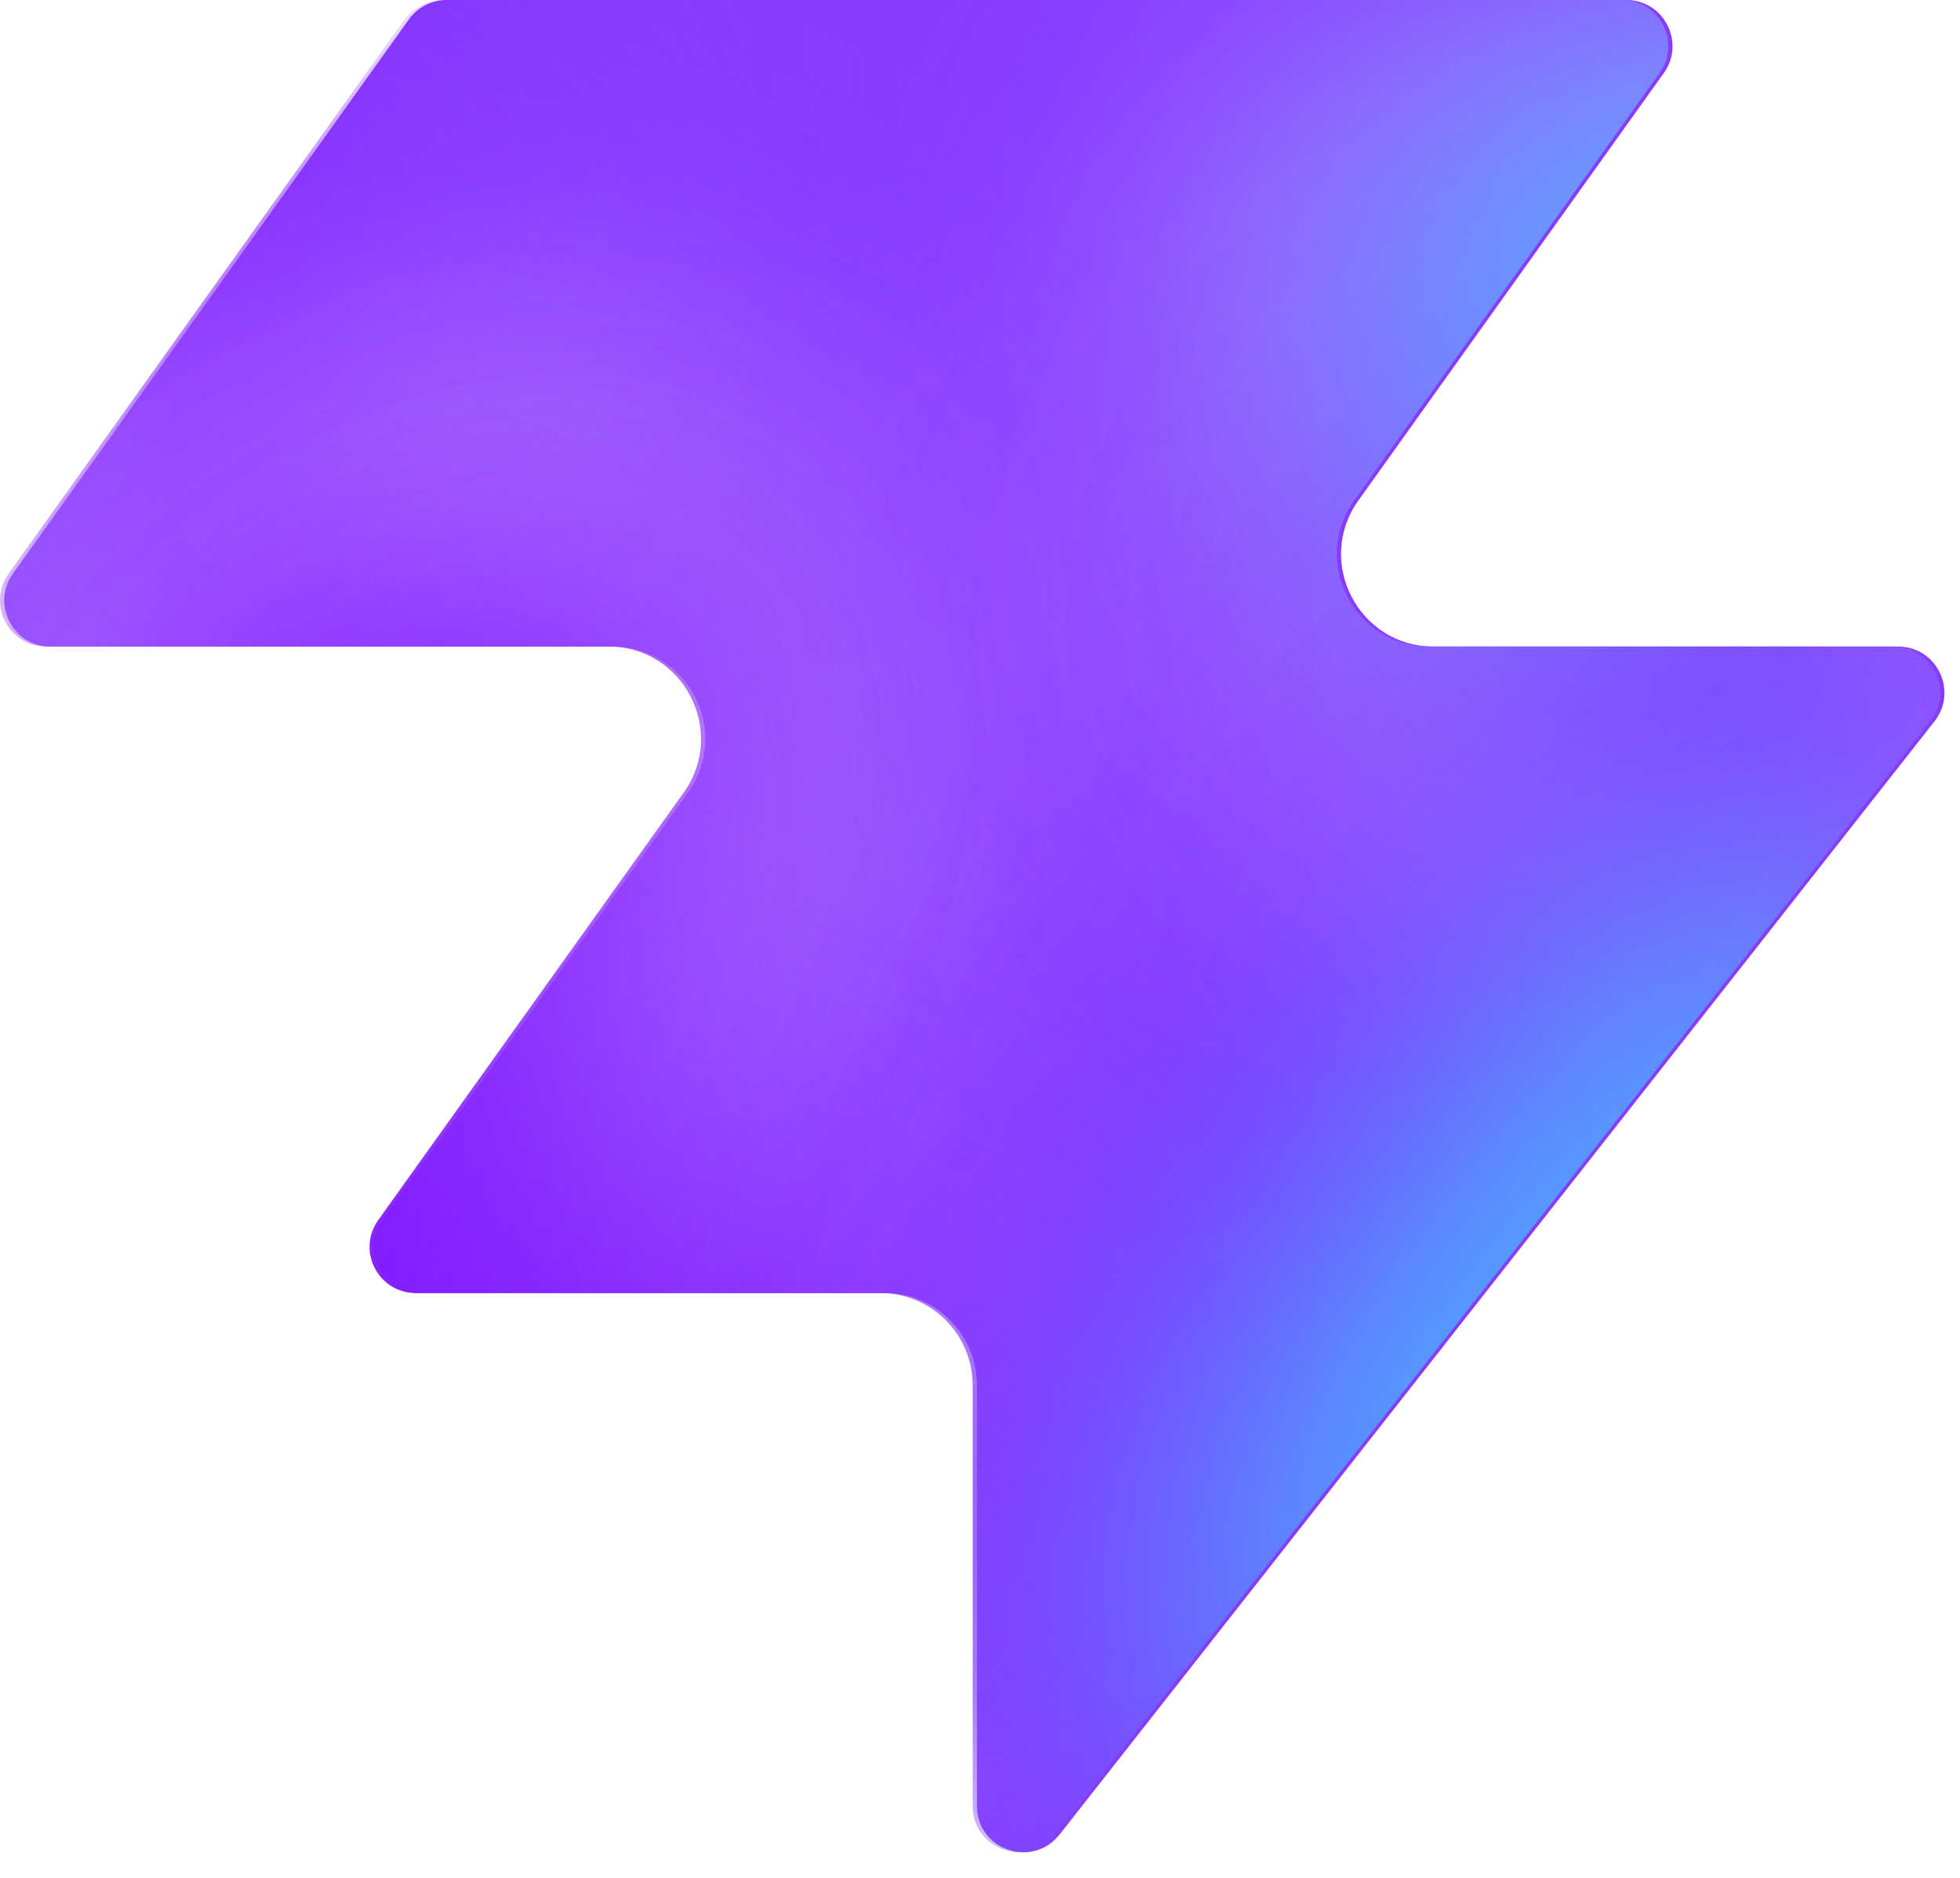
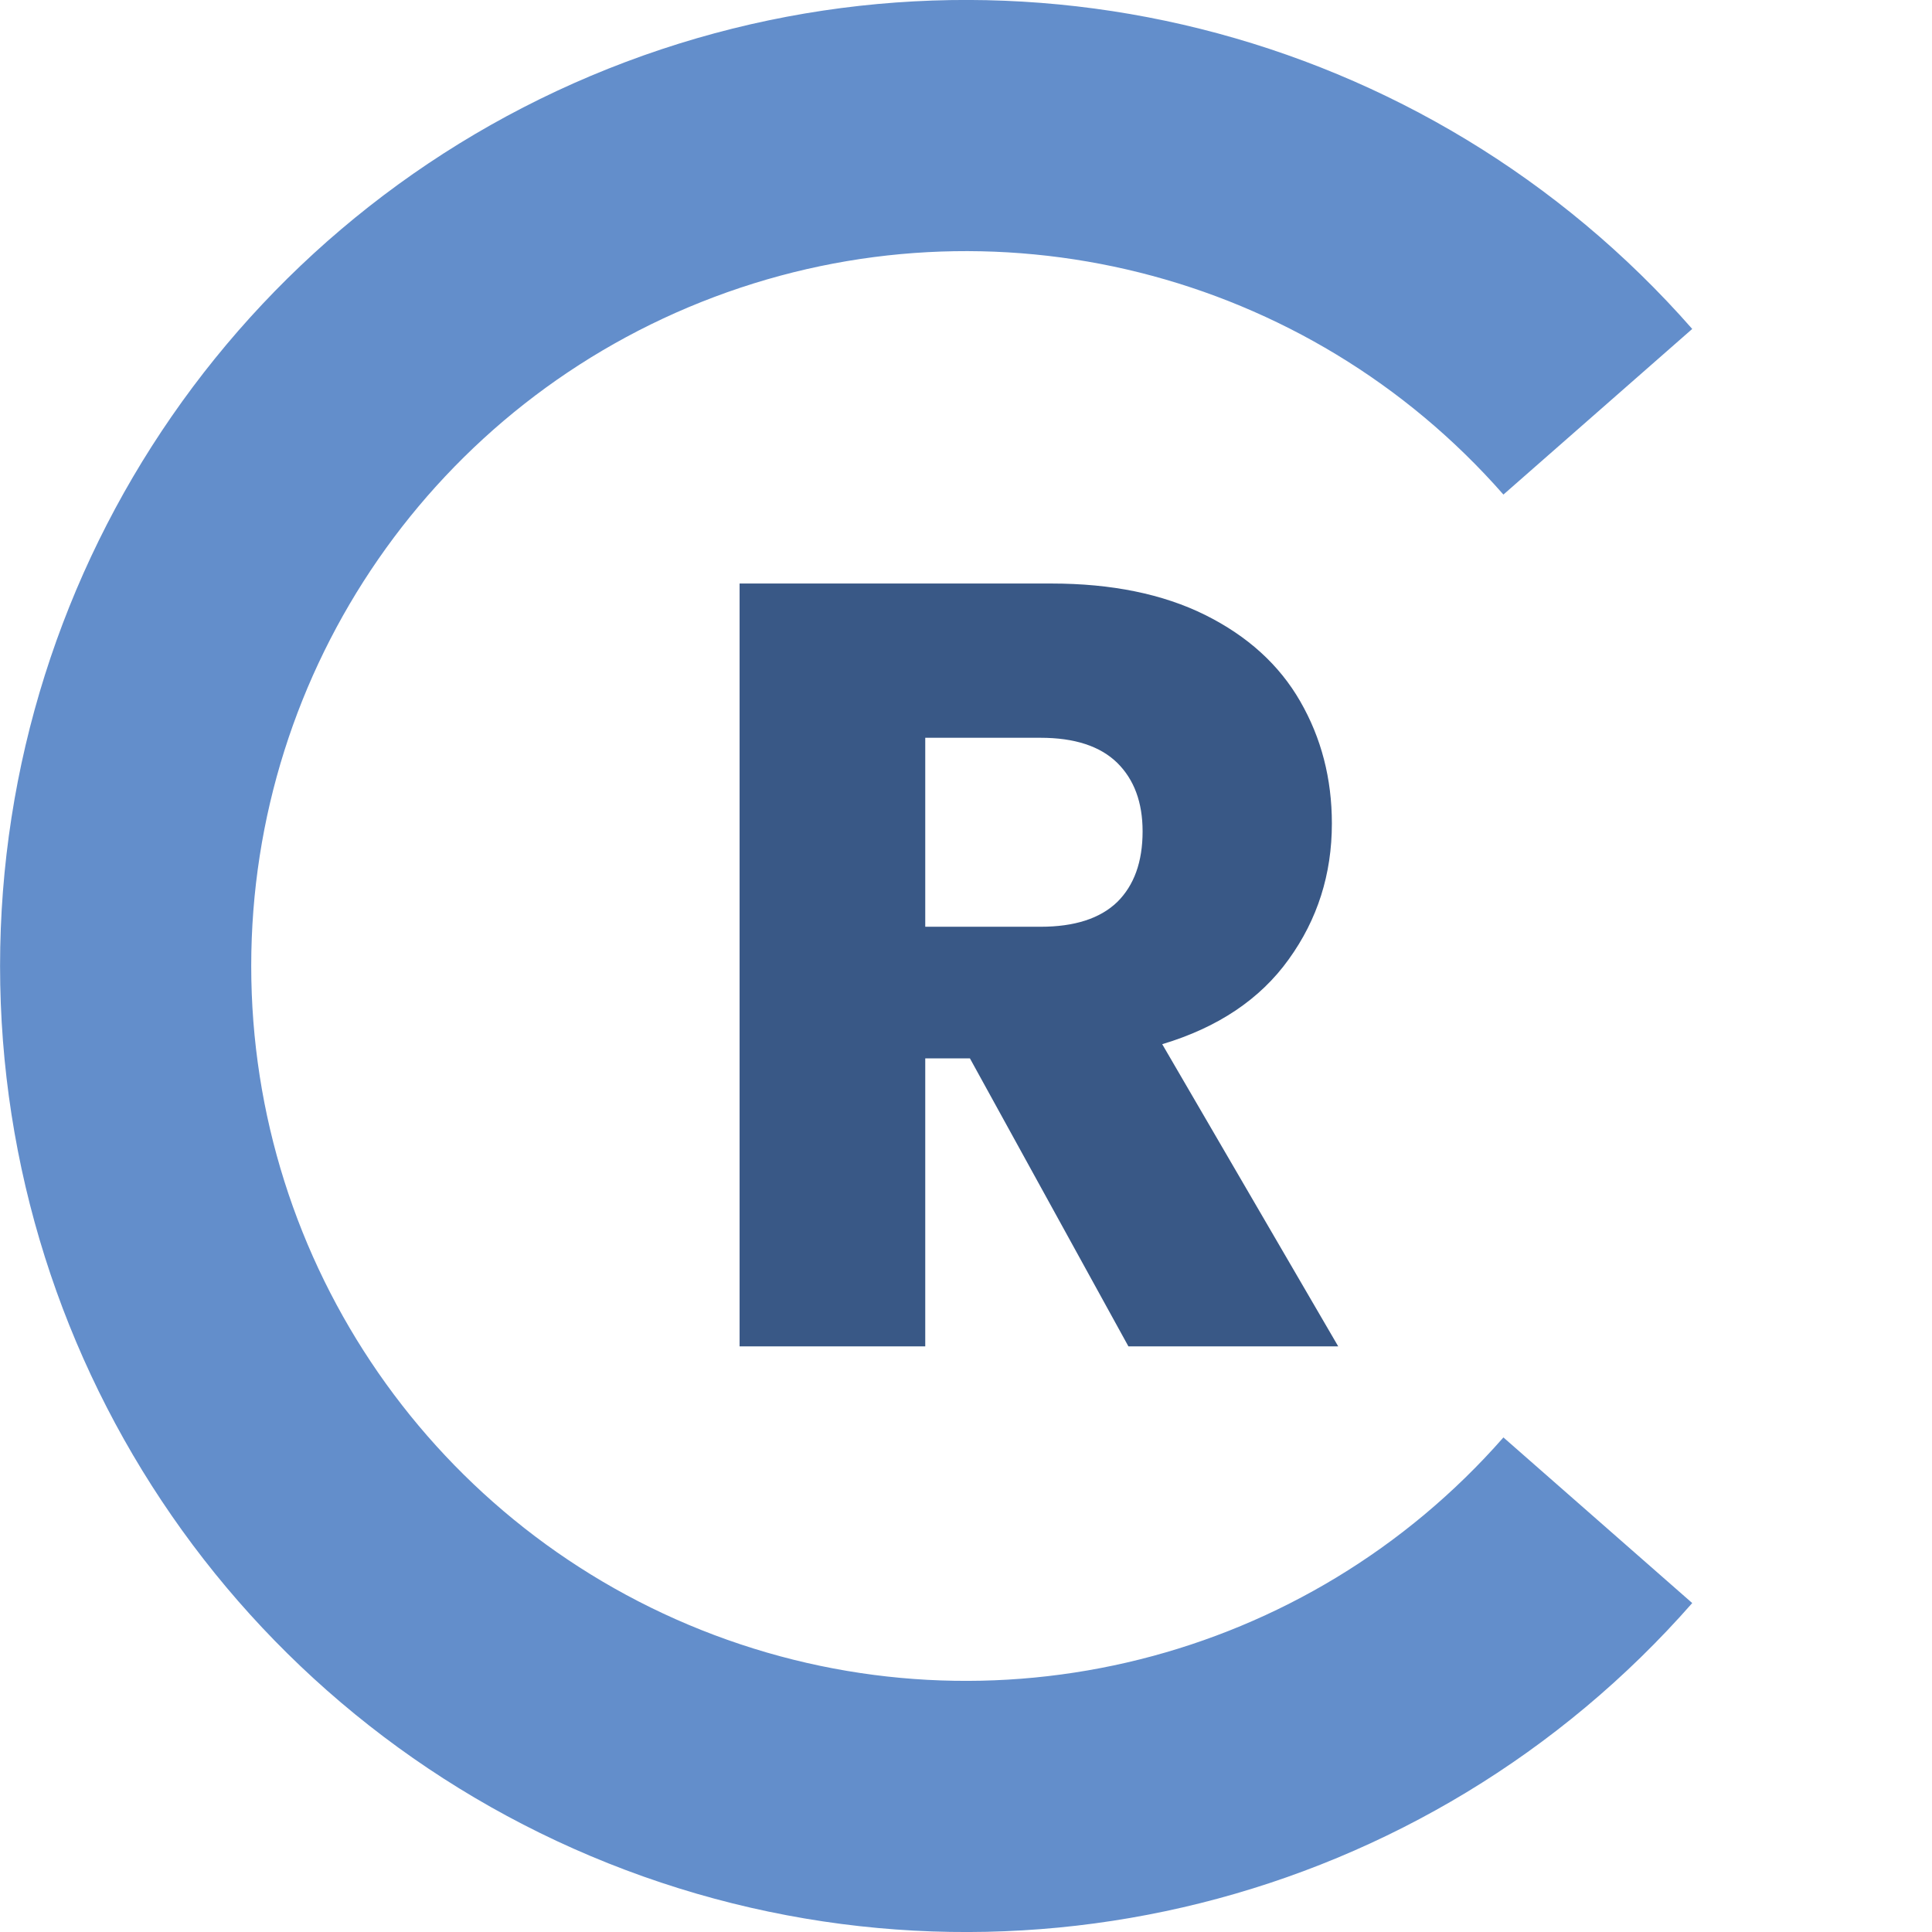
- <svg xmlns="http://www.w3.org/2000/svg" width="48" height="46" fill="none" viewBox="0 0 48 46">
-   <path fill="#863bff" d="M25.946 44.938c-.664.845-2.021.375-2.021-.698V33.937a2.26 2.26 0 0 0-2.262-2.262H10.287c-.92 0-1.456-1.04-.92-1.788l7.48-10.471c1.07-1.497 0-3.578-1.842-3.578H1.237c-.92 0-1.456-1.04-.92-1.788L10.013.474c.214-.297.556-.474.92-.474h28.894c.92 0 1.456 1.04.92 1.788l-7.48 10.471c-1.07 1.498 0 3.579 1.842 3.579h11.377c.943 0 1.473 1.088.89 1.83L25.947 44.94z" style="fill:#863bff;fill:color(display-p3 .525 .23 1);fill-opacity:1" />
-   <mask id="a" width="48" height="46" x="0" y="0" maskUnits="userSpaceOnUse" style="mask-type:alpha">
-     <path fill="#000" d="M25.842 44.938c-.664.844-2.021.375-2.021-.698V33.937a2.26 2.26 0 0 0-2.262-2.262H10.183c-.92 0-1.456-1.04-.92-1.788l7.48-10.471c1.07-1.498 0-3.579-1.842-3.579H1.133c-.92 0-1.456-1.04-.92-1.787L9.91.473c.214-.297.556-.474.92-.474h28.894c.92 0 1.456 1.04.92 1.788l-7.48 10.471c-1.07 1.498 0 3.578 1.842 3.578h11.377c.943 0 1.473 1.088.89 1.832L25.843 44.94z" style="fill:#000;fill-opacity:1" />
-   </mask>
-   <g mask="url(#a)">
-     <g filter="url(#b)">
-       <ellipse cx="5.508" cy="14.704" fill="#ede6ff" rx="5.508" ry="14.704" style="fill:#ede6ff;fill:color(display-p3 .927 .903 1);fill-opacity:1" transform="matrix(.00324 1 1 -.00324 -4.47 31.516)" />
-     </g>
-     <g filter="url(#c)">
-       <ellipse cx="10.399" cy="29.851" fill="#ede6ff" rx="10.399" ry="29.851" style="fill:#ede6ff;fill:color(display-p3 .927 .903 1);fill-opacity:1" transform="matrix(.00324 1 1 -.00324 -39.328 7.883)" />
-     </g>
-     <g filter="url(#d)">
-       <ellipse cx="5.508" cy="30.487" fill="#7e14ff" rx="5.508" ry="30.487" style="fill:#7e14ff;fill:color(display-p3 .492 .077 1);fill-opacity:1" transform="rotate(89.814 -25.913 -14.639)scale(1 -1)" />
-     </g>
-     <g filter="url(#e)">
-       <ellipse cx="5.508" cy="30.599" fill="#7e14ff" rx="5.508" ry="30.599" style="fill:#7e14ff;fill:color(display-p3 .492 .077 1);fill-opacity:1" transform="rotate(89.814 -32.644 -3.334)scale(1 -1)" />
-     </g>
-     <g filter="url(#f)">
-       <ellipse cx="5.508" cy="30.599" fill="#7e14ff" rx="5.508" ry="30.599" style="fill:#7e14ff;fill:color(display-p3 .492 .077 1);fill-opacity:1" transform="matrix(.00324 1 1 -.00324 -34.34 30.47)" />
-     </g>
-     <g filter="url(#g)">
-       <ellipse cx="14.072" cy="22.078" fill="#ede6ff" rx="14.072" ry="22.078" style="fill:#ede6ff;fill:color(display-p3 .927 .903 1);fill-opacity:1" transform="rotate(93.35 24.506 48.493)scale(-1 1)" />
-     </g>
-     <g filter="url(#h)">
-       <ellipse cx="3.47" cy="21.501" fill="#7e14ff" rx="3.47" ry="21.501" style="fill:#7e14ff;fill:color(display-p3 .492 .077 1);fill-opacity:1" transform="rotate(89.009 28.708 47.59)scale(-1 1)" />
-     </g>
-     <g filter="url(#i)">
-       <ellipse cx="3.47" cy="21.501" fill="#7e14ff" rx="3.47" ry="21.501" style="fill:#7e14ff;fill:color(display-p3 .492 .077 1);fill-opacity:1" transform="rotate(89.009 28.708 47.59)scale(-1 1)" />
-     </g>
-     <g filter="url(#j)">
-       <ellipse cx=".387" cy="8.972" fill="#7e14ff" rx="4.407" ry="29.108" style="fill:#7e14ff;fill:color(display-p3 .492 .077 1);fill-opacity:1" transform="rotate(39.51 .387 8.972)" />
-     </g>
-     <g filter="url(#k)">
-       <ellipse cx="47.523" cy="-6.092" fill="#7e14ff" rx="4.407" ry="29.108" style="fill:#7e14ff;fill:color(display-p3 .492 .077 1);fill-opacity:1" transform="rotate(37.892 47.523 -6.092)" />
-     </g>
-     <g filter="url(#l)">
-       <ellipse cx="41.412" cy="6.333" fill="#47bfff" rx="5.971" ry="9.665" style="fill:#47bfff;fill:color(display-p3 .28 .748 1);fill-opacity:1" transform="rotate(37.892 41.412 6.333)" />
-     </g>
-     <g filter="url(#m)">
-       <ellipse cx="-1.879" cy="38.332" fill="#7e14ff" rx="4.407" ry="29.108" style="fill:#7e14ff;fill:color(display-p3 .492 .077 1);fill-opacity:1" transform="rotate(37.892 -1.88 38.332)" />
-     </g>
-     <g filter="url(#n)">
-       <ellipse cx="-1.879" cy="38.332" fill="#7e14ff" rx="4.407" ry="29.108" style="fill:#7e14ff;fill:color(display-p3 .492 .077 1);fill-opacity:1" transform="rotate(37.892 -1.88 38.332)" />
-     </g>
-     <g filter="url(#o)">
-       <ellipse cx="35.651" cy="29.907" fill="#7e14ff" rx="4.407" ry="29.108" style="fill:#7e14ff;fill:color(display-p3 .492 .077 1);fill-opacity:1" transform="rotate(37.892 35.651 29.907)" />
-     </g>
-     <g filter="url(#p)">
-       <ellipse cx="38.418" cy="32.4" fill="#47bfff" rx="5.971" ry="15.297" style="fill:#47bfff;fill:color(display-p3 .28 .748 1);fill-opacity:1" transform="rotate(37.892 38.418 32.4)" />
-     </g>
-   </g>
-   <defs>
-     <filter id="b" width="60.045" height="41.654" x="-19.77" y="16.149" color-interpolation-filters="sRGB" filterUnits="userSpaceOnUse">
-       <feFlood flood-opacity="0" result="BackgroundImageFix" />
-       <feBlend in="SourceGraphic" in2="BackgroundImageFix" result="shape" />
-       <feGaussianBlur result="effect1_foregroundBlur_2002_17158" stdDeviation="7.659" />
-     </filter>
-     <filter id="c" width="90.34" height="51.437" x="-54.613" y="-7.533" color-interpolation-filters="sRGB" filterUnits="userSpaceOnUse">
-       <feFlood flood-opacity="0" result="BackgroundImageFix" />
-       <feBlend in="SourceGraphic" in2="BackgroundImageFix" result="shape" />
-       <feGaussianBlur result="effect1_foregroundBlur_2002_17158" stdDeviation="7.659" />
-     </filter>
-     <filter id="d" width="79.355" height="29.4" x="-49.64" y="2.03" color-interpolation-filters="sRGB" filterUnits="userSpaceOnUse">
-       <feFlood flood-opacity="0" result="BackgroundImageFix" />
-       <feBlend in="SourceGraphic" in2="BackgroundImageFix" result="shape" />
-       <feGaussianBlur result="effect1_foregroundBlur_2002_17158" stdDeviation="4.596" />
-     </filter>
-     <filter id="e" width="79.579" height="29.4" x="-45.045" y="20.029" color-interpolation-filters="sRGB" filterUnits="userSpaceOnUse">
-       <feFlood flood-opacity="0" result="BackgroundImageFix" />
-       <feBlend in="SourceGraphic" in2="BackgroundImageFix" result="shape" />
-       <feGaussianBlur result="effect1_foregroundBlur_2002_17158" stdDeviation="4.596" />
-     </filter>
-     <filter id="f" width="79.579" height="29.4" x="-43.513" y="21.178" color-interpolation-filters="sRGB" filterUnits="userSpaceOnUse">
-       <feFlood flood-opacity="0" result="BackgroundImageFix" />
-       <feBlend in="SourceGraphic" in2="BackgroundImageFix" result="shape" />
-       <feGaussianBlur result="effect1_foregroundBlur_2002_17158" stdDeviation="4.596" />
-     </filter>
-     <filter id="g" width="74.749" height="58.852" x="15.756" y="-17.901" color-interpolation-filters="sRGB" filterUnits="userSpaceOnUse">
-       <feFlood flood-opacity="0" result="BackgroundImageFix" />
-       <feBlend in="SourceGraphic" in2="BackgroundImageFix" result="shape" />
-       <feGaussianBlur result="effect1_foregroundBlur_2002_17158" stdDeviation="7.659" />
-     </filter>
-     <filter id="h" width="61.377" height="25.362" x="23.548" y="2.284" color-interpolation-filters="sRGB" filterUnits="userSpaceOnUse">
-       <feFlood flood-opacity="0" result="BackgroundImageFix" />
-       <feBlend in="SourceGraphic" in2="BackgroundImageFix" result="shape" />
-       <feGaussianBlur result="effect1_foregroundBlur_2002_17158" stdDeviation="4.596" />
-     </filter>
-     <filter id="i" width="61.377" height="25.362" x="23.548" y="2.284" color-interpolation-filters="sRGB" filterUnits="userSpaceOnUse">
-       <feFlood flood-opacity="0" result="BackgroundImageFix" />
-       <feBlend in="SourceGraphic" in2="BackgroundImageFix" result="shape" />
-       <feGaussianBlur result="effect1_foregroundBlur_2002_17158" stdDeviation="4.596" />
-     </filter>
-     <filter id="j" width="56.045" height="63.649" x="-27.636" y="-22.853" color-interpolation-filters="sRGB" filterUnits="userSpaceOnUse">
-       <feFlood flood-opacity="0" result="BackgroundImageFix" />
-       <feBlend in="SourceGraphic" in2="BackgroundImageFix" result="shape" />
-       <feGaussianBlur result="effect1_foregroundBlur_2002_17158" stdDeviation="4.596" />
-     </filter>
-     <filter id="k" width="54.814" height="64.646" x="20.116" y="-38.415" color-interpolation-filters="sRGB" filterUnits="userSpaceOnUse">
-       <feFlood flood-opacity="0" result="BackgroundImageFix" />
-       <feBlend in="SourceGraphic" in2="BackgroundImageFix" result="shape" />
-       <feGaussianBlur result="effect1_foregroundBlur_2002_17158" stdDeviation="4.596" />
-     </filter>
-     <filter id="l" width="33.541" height="35.313" x="24.641" y="-11.323" color-interpolation-filters="sRGB" filterUnits="userSpaceOnUse">
-       <feFlood flood-opacity="0" result="BackgroundImageFix" />
-       <feBlend in="SourceGraphic" in2="BackgroundImageFix" result="shape" />
-       <feGaussianBlur result="effect1_foregroundBlur_2002_17158" stdDeviation="4.596" />
-     </filter>
-     <filter id="m" width="54.814" height="64.646" x="-29.286" y="6.009" color-interpolation-filters="sRGB" filterUnits="userSpaceOnUse">
-       <feFlood flood-opacity="0" result="BackgroundImageFix" />
-       <feBlend in="SourceGraphic" in2="BackgroundImageFix" result="shape" />
-       <feGaussianBlur result="effect1_foregroundBlur_2002_17158" stdDeviation="4.596" />
-     </filter>
-     <filter id="n" width="54.814" height="64.646" x="-29.286" y="6.009" color-interpolation-filters="sRGB" filterUnits="userSpaceOnUse">
-       <feFlood flood-opacity="0" result="BackgroundImageFix" />
-       <feBlend in="SourceGraphic" in2="BackgroundImageFix" result="shape" />
-       <feGaussianBlur result="effect1_foregroundBlur_2002_17158" stdDeviation="4.596" />
-     </filter>
-     <filter id="o" width="54.814" height="64.646" x="8.244" y="-2.416" color-interpolation-filters="sRGB" filterUnits="userSpaceOnUse">
-       <feFlood flood-opacity="0" result="BackgroundImageFix" />
-       <feBlend in="SourceGraphic" in2="BackgroundImageFix" result="shape" />
-       <feGaussianBlur result="effect1_foregroundBlur_2002_17158" stdDeviation="4.596" />
-     </filter>
-     <filter id="p" width="39.409" height="43.623" x="18.713" y="10.588" color-interpolation-filters="sRGB" filterUnits="userSpaceOnUse">
-       <feFlood flood-opacity="0" result="BackgroundImageFix" />
-       <feBlend in="SourceGraphic" in2="BackgroundImageFix" result="shape" />
-       <feGaussianBlur result="effect1_foregroundBlur_2002_17158" stdDeviation="4.596" />
-     </filter>
-   </defs>
+ <svg xmlns="http://www.w3.org/2000/svg" viewBox="0 0 64 64" fill="none">
+   <path d="M52.93 50.36A27.84 27.84 0 1 1 52.93 13.64" stroke="#638ECB" stroke-width="8.32" />
+   <path d="M37.38 44.6 32.13 35.06H30.65V44.6H24.5V19.33H34.83Q37.82 19.33 39.92 20.37Q42.03 21.42 43.07 23.23Q44.12 25.05 44.12 27.28Q44.12 29.8 42.69 31.78Q41.27 33.76 38.5 34.59L44.33 44.6ZM30.65 30.7H34.47Q36.16 30.7 37.01 29.88Q37.85 29.05 37.85 27.54Q37.85 26.1 37.01 25.27Q36.16 24.44 34.47 24.44H30.65Z" fill="#395886" />
</svg>
